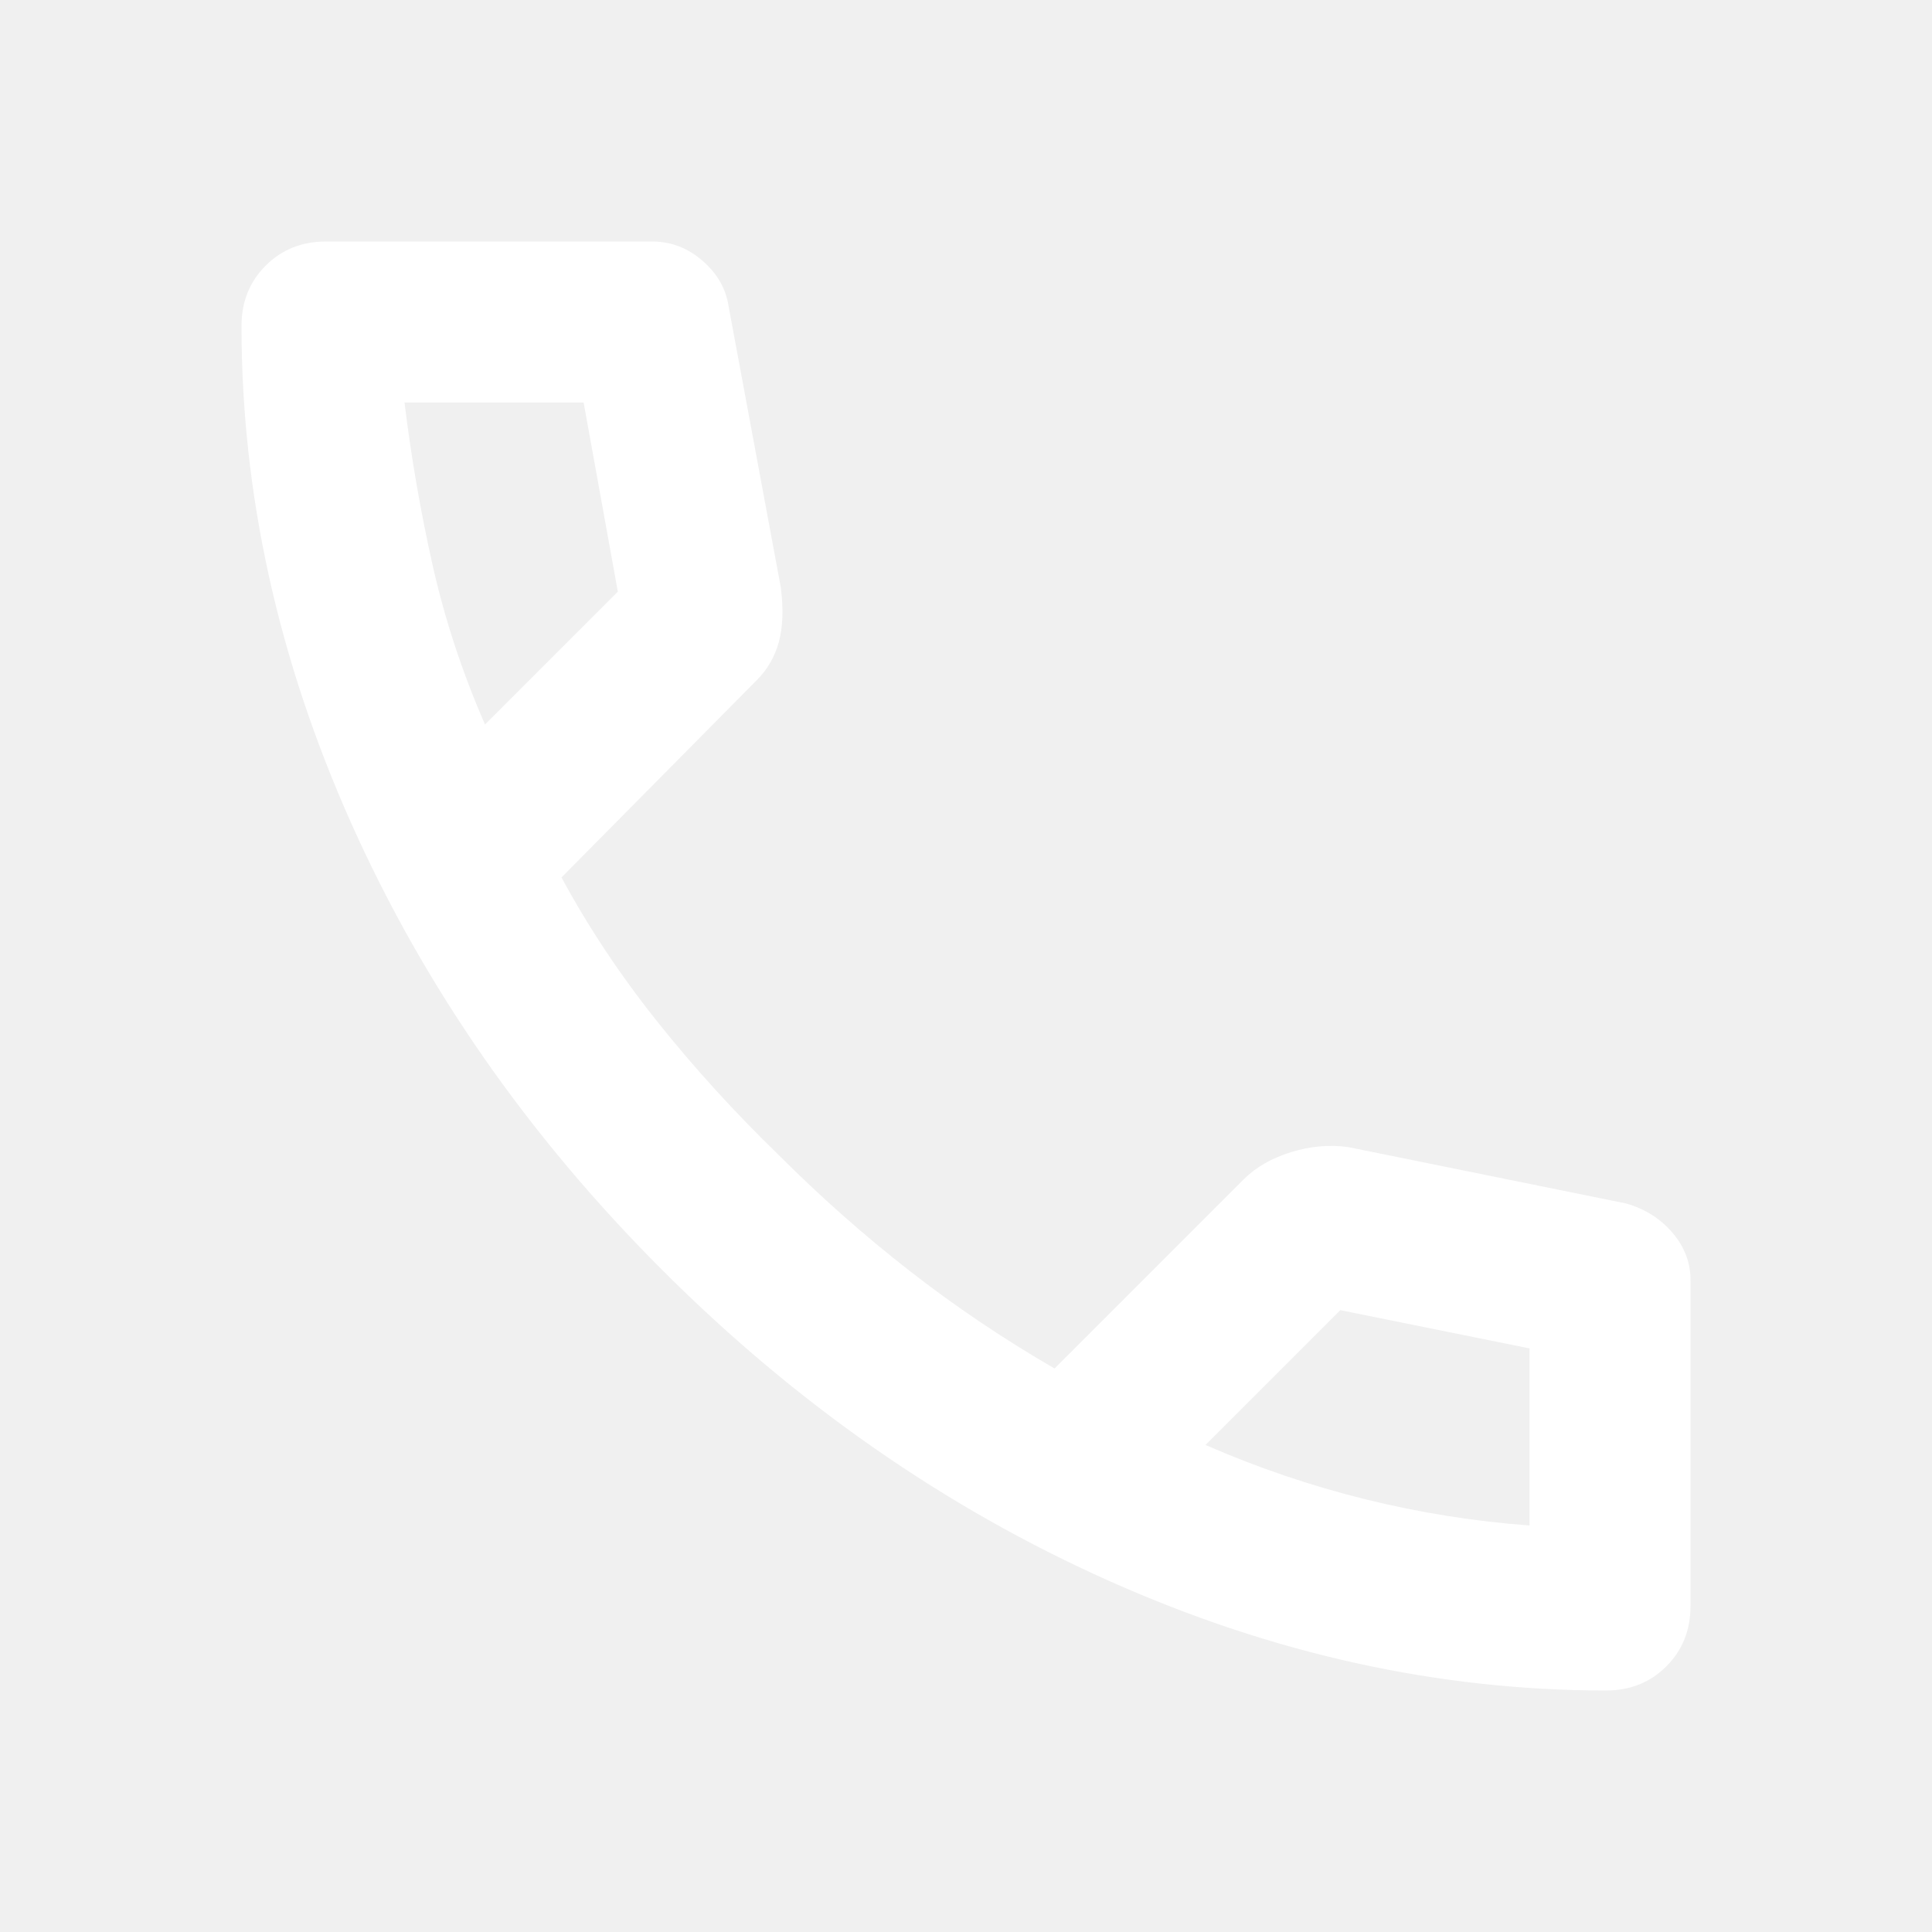
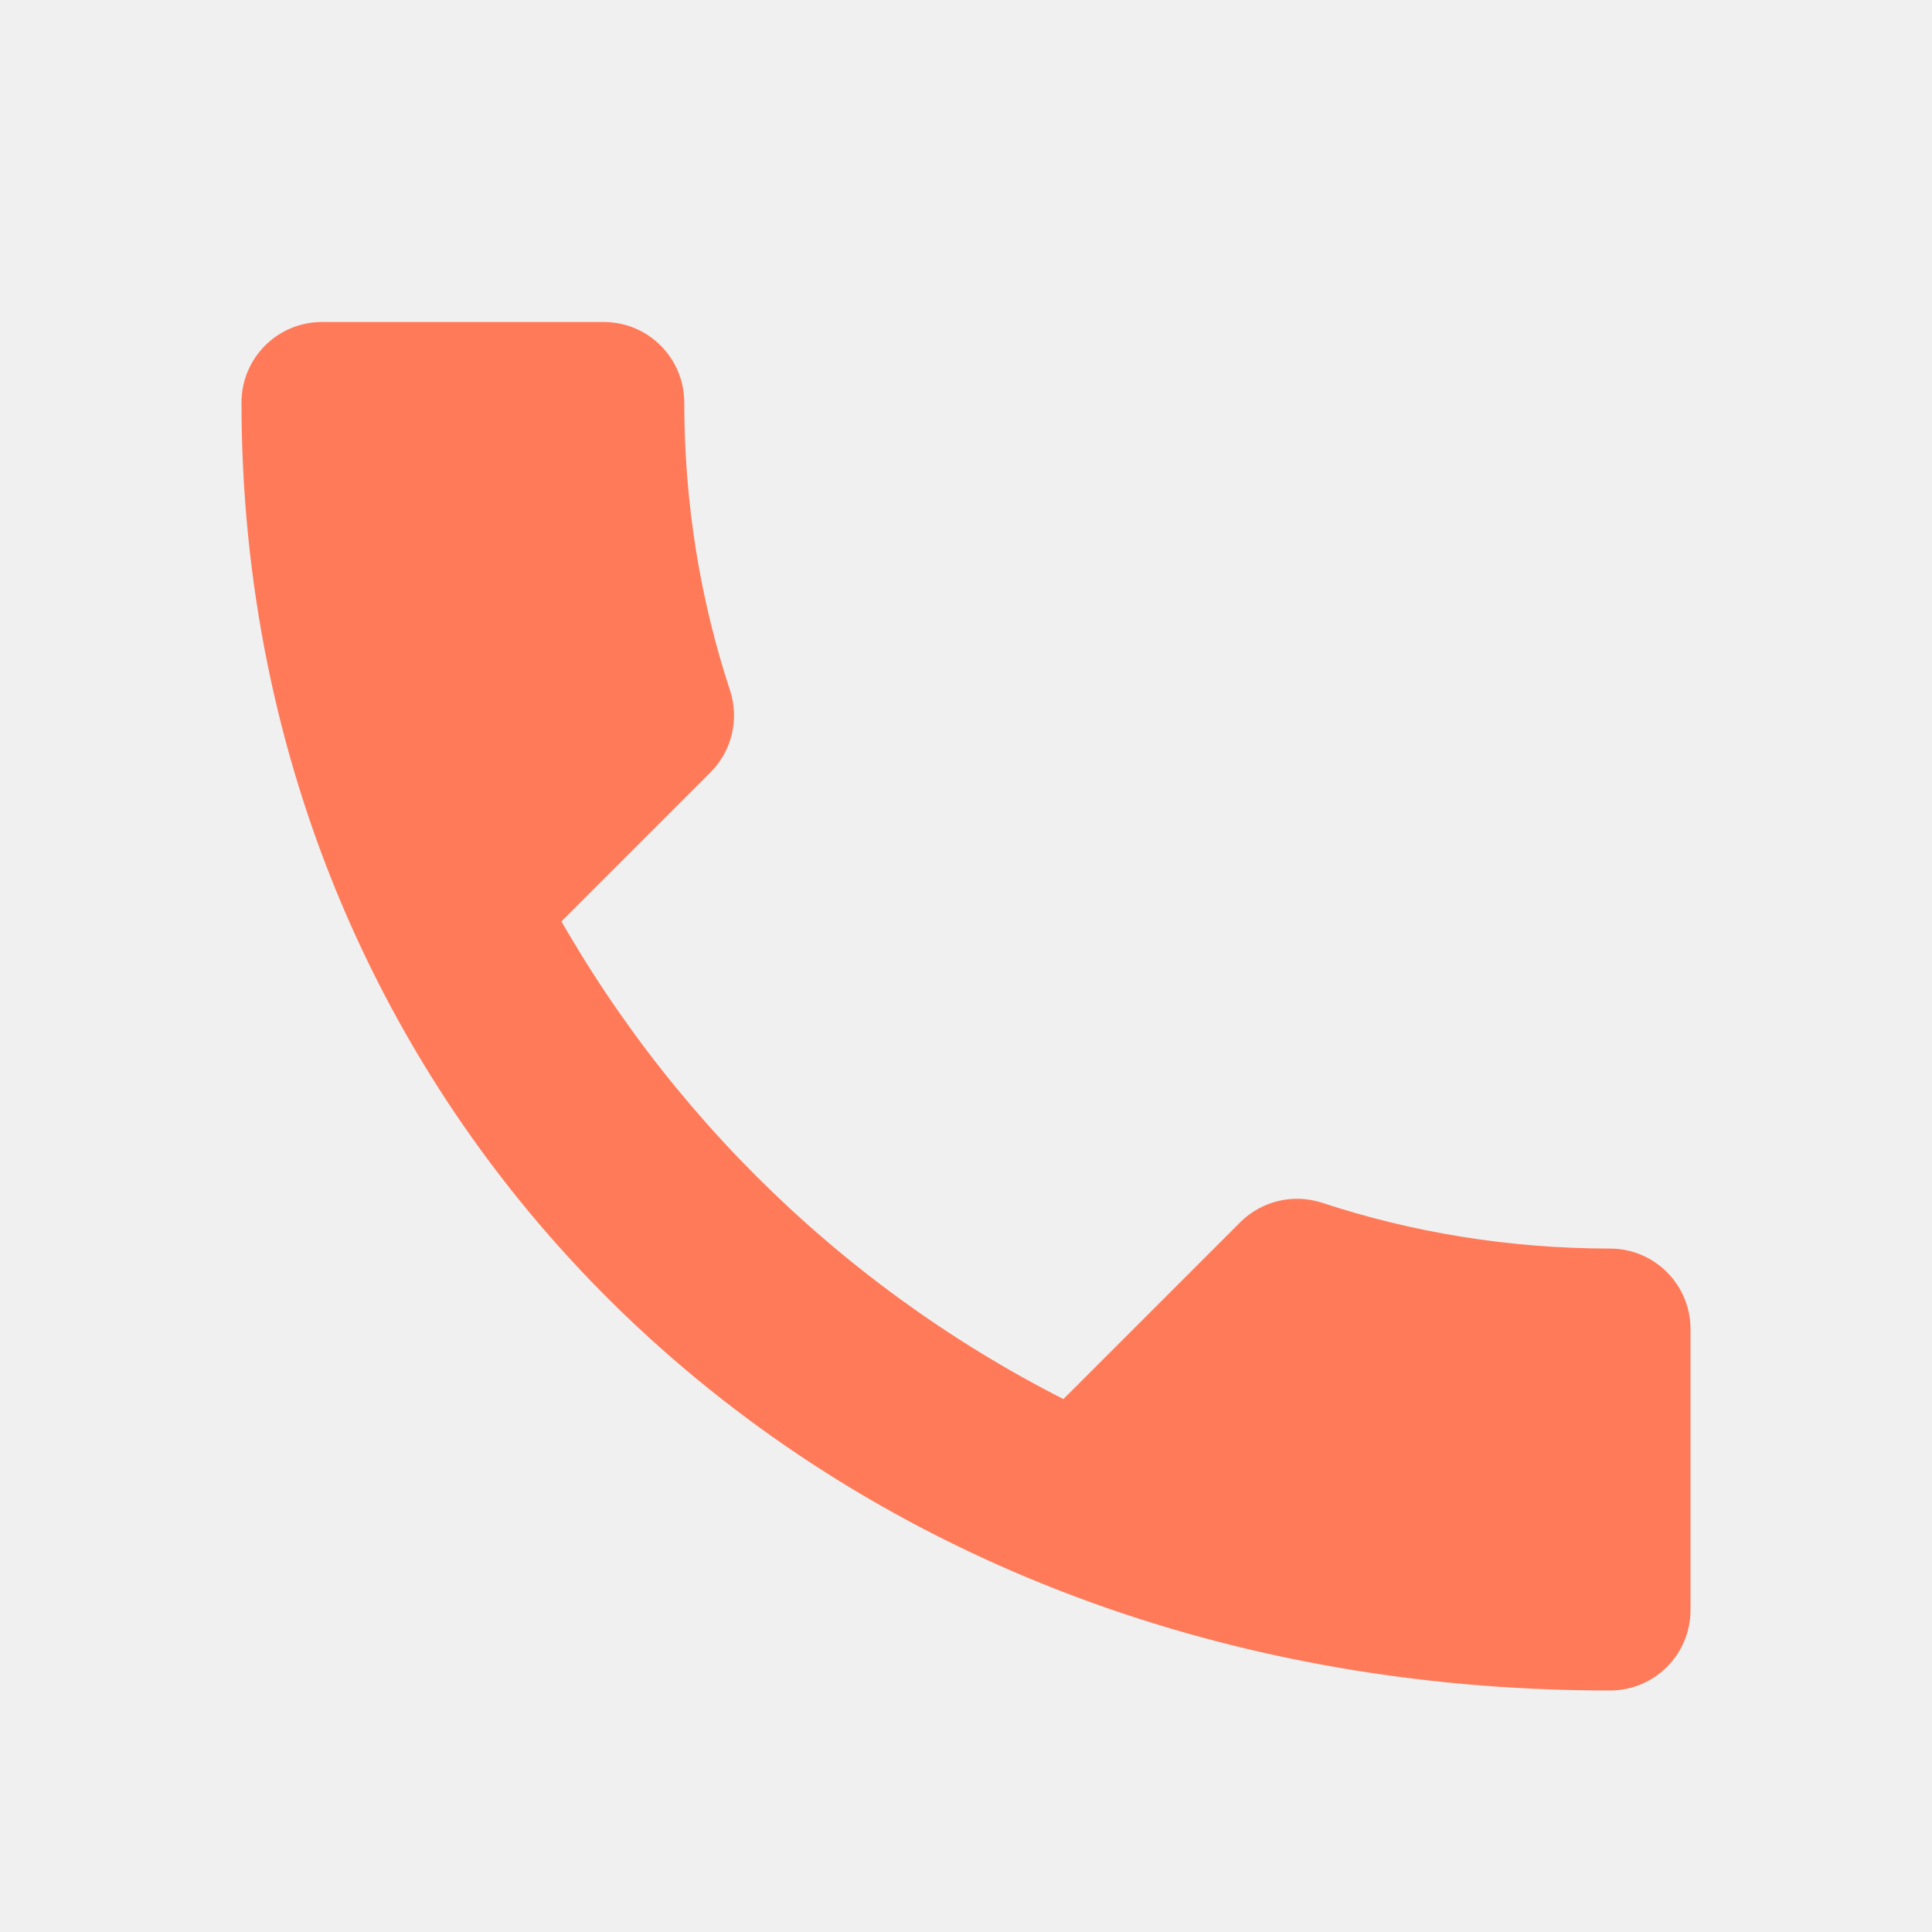
- <svg xmlns="http://www.w3.org/2000/svg" height="24px" viewBox="0 -960 960 960" width="24px" fill="#FFFFFF">
-   <path d="M798-120q-125 0-247-54.5T329-329Q229-429 174.5-551T120-798q0-18 12-30t30-12h162q14 0 25 9.5t13 22.5l26 140q2 16-1 27t-11 19l-97 98q20 37 47.5 71.5T387-386q31 31 65 57.5t72 48.5l94-94q9-9 23.5-13.5T670-390l138 28q14 4 23 14.5t9 23.5v162q0 18-12 30t-30 12ZM241-600l66-66-17-94h-89q5 41 14 81t26 79Zm358 358q39 17 79.5 27t81.5 13v-88l-94-19-67 67ZM241-600Zm358 358Z" />
+ <svg xmlns="http://www.w3.org/2000/svg" viewBox="0 0 24 24" fill="none">
+   <path d="M6.62 10.79a15.053 15.053 0 006.59 6.59l2.2-2.2a1 1 0 011.01-.24c1.12.37 2.33.57 3.58.57a1 1 0 011 1V20a1 1 0 01-1 1C10.07 21 3 13.93 3 5a1 1 0 011-1h3.5a1 1 0 011 1c0 1.25.2 2.46.57 3.58a1 1 0 01-.24 1.01l-2.2 2.2z" fill="#ff7a59" />
</svg>
